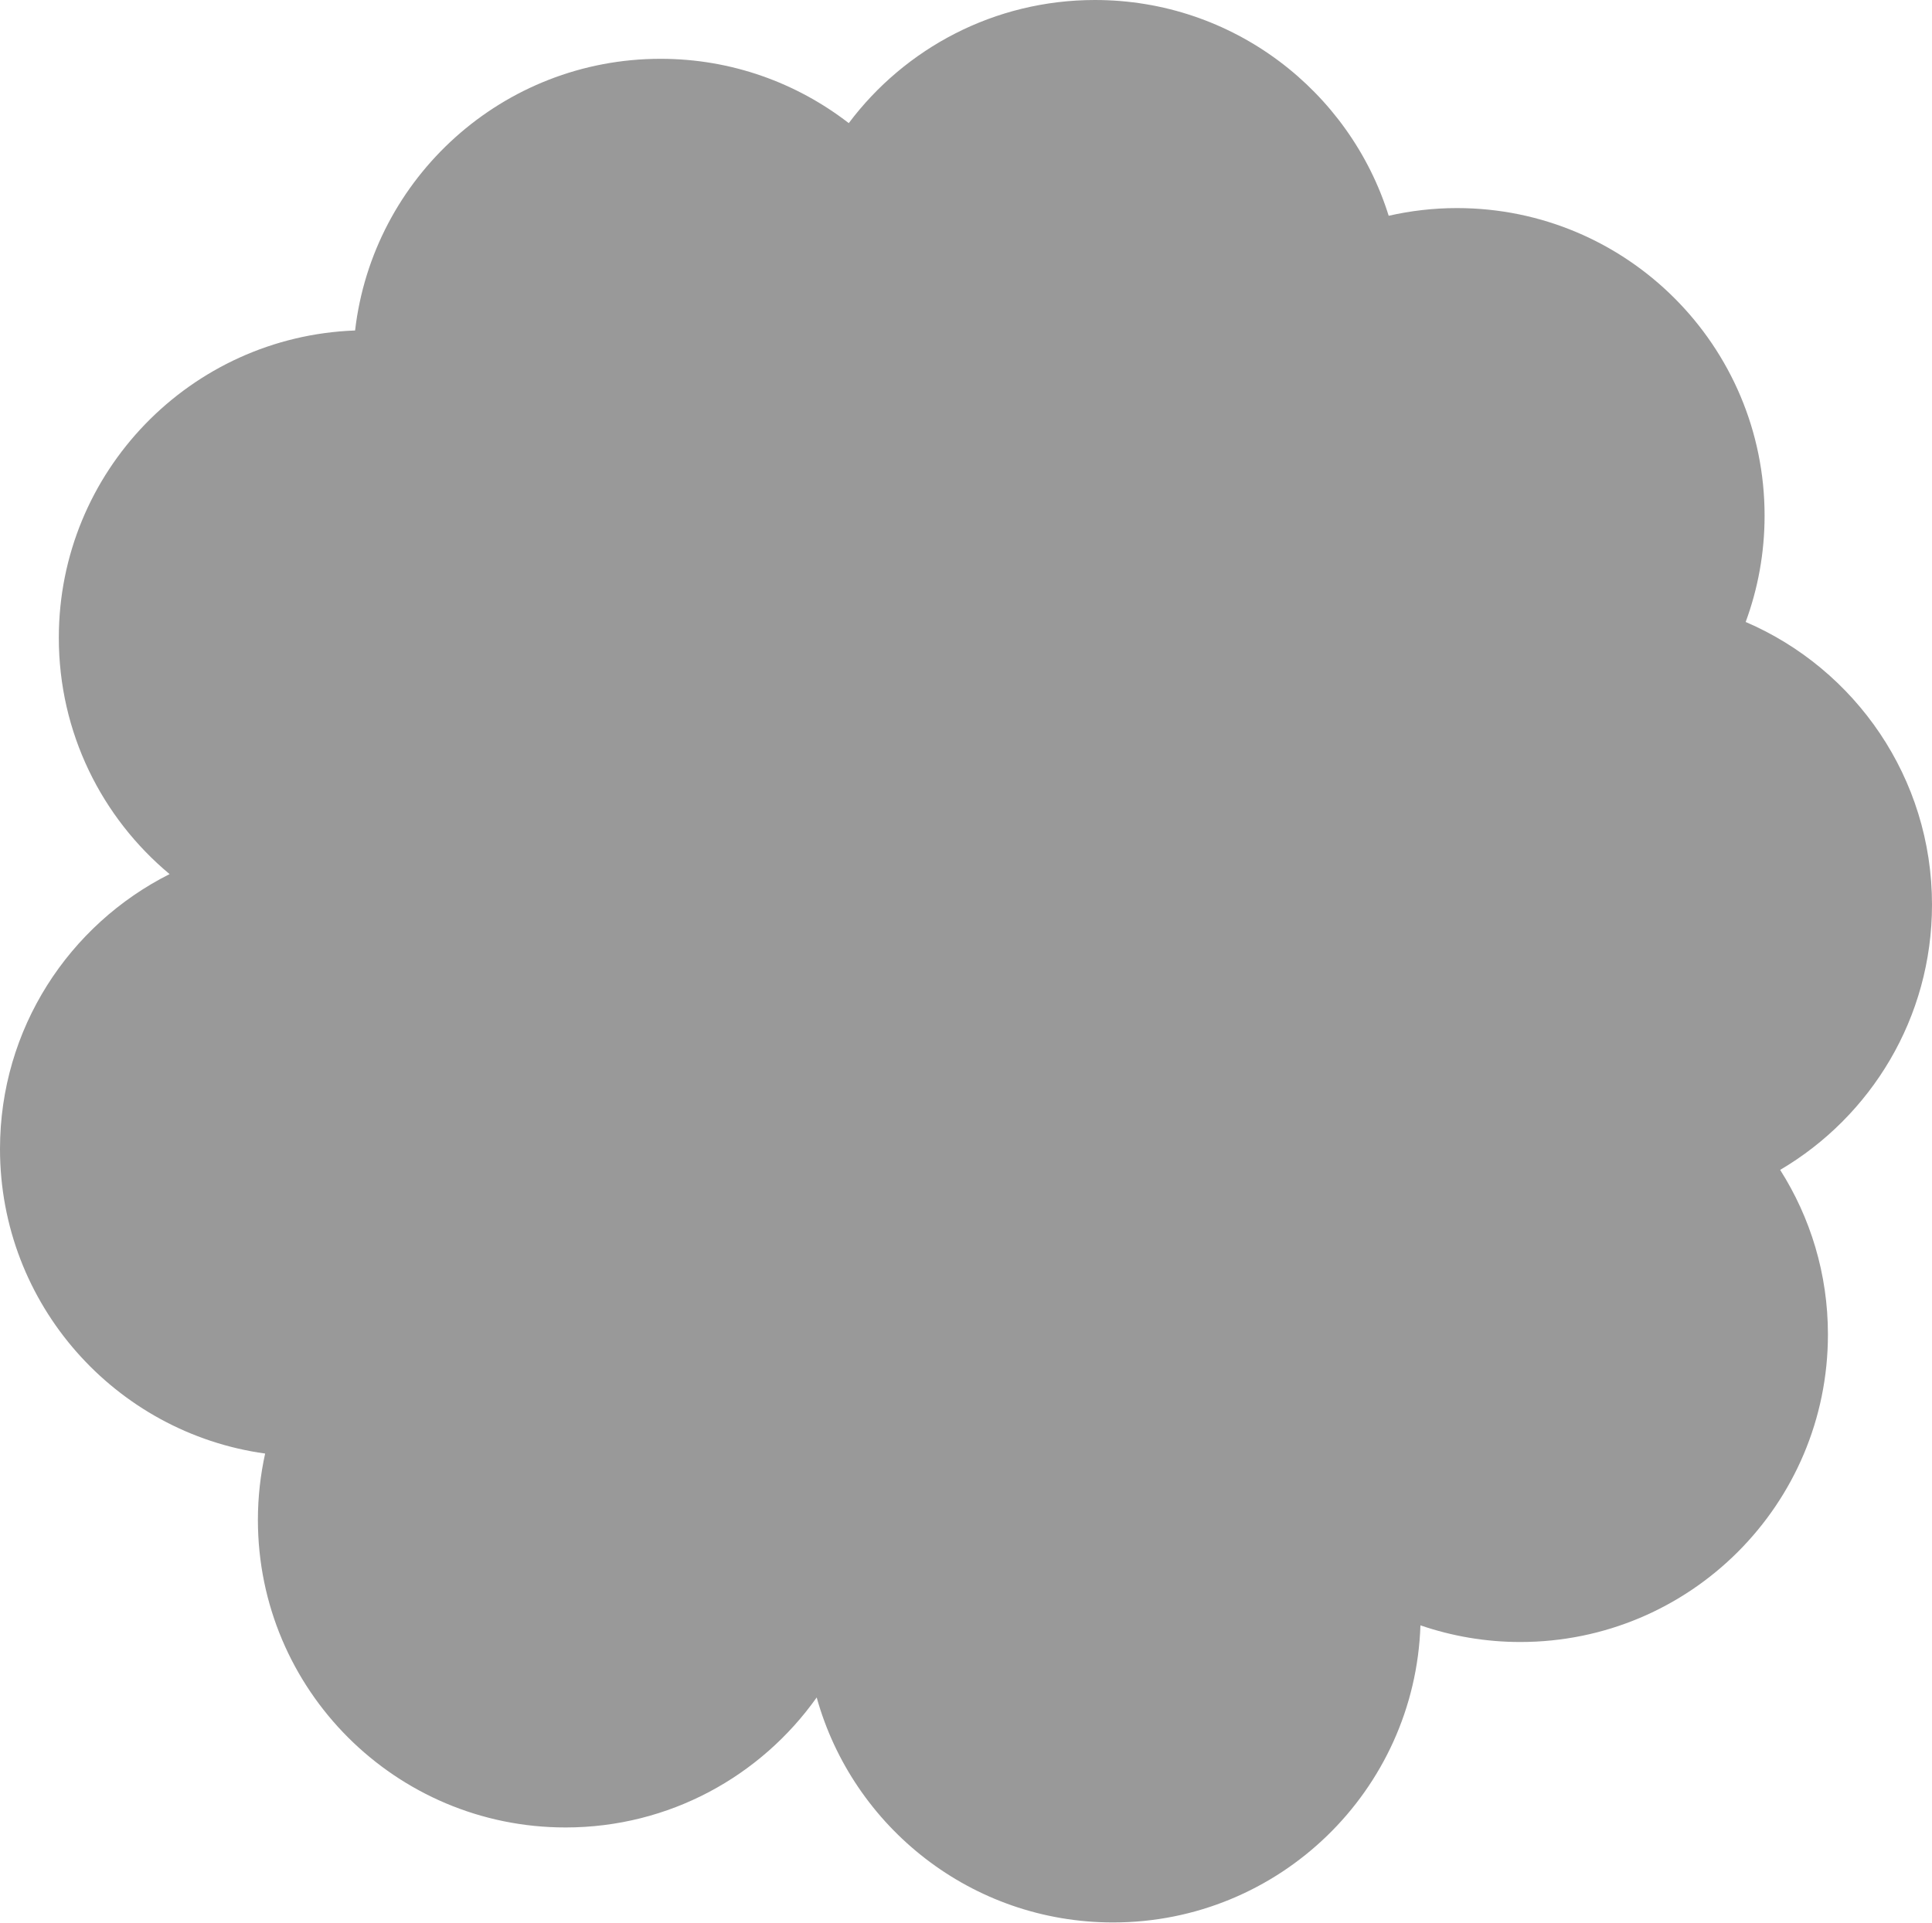
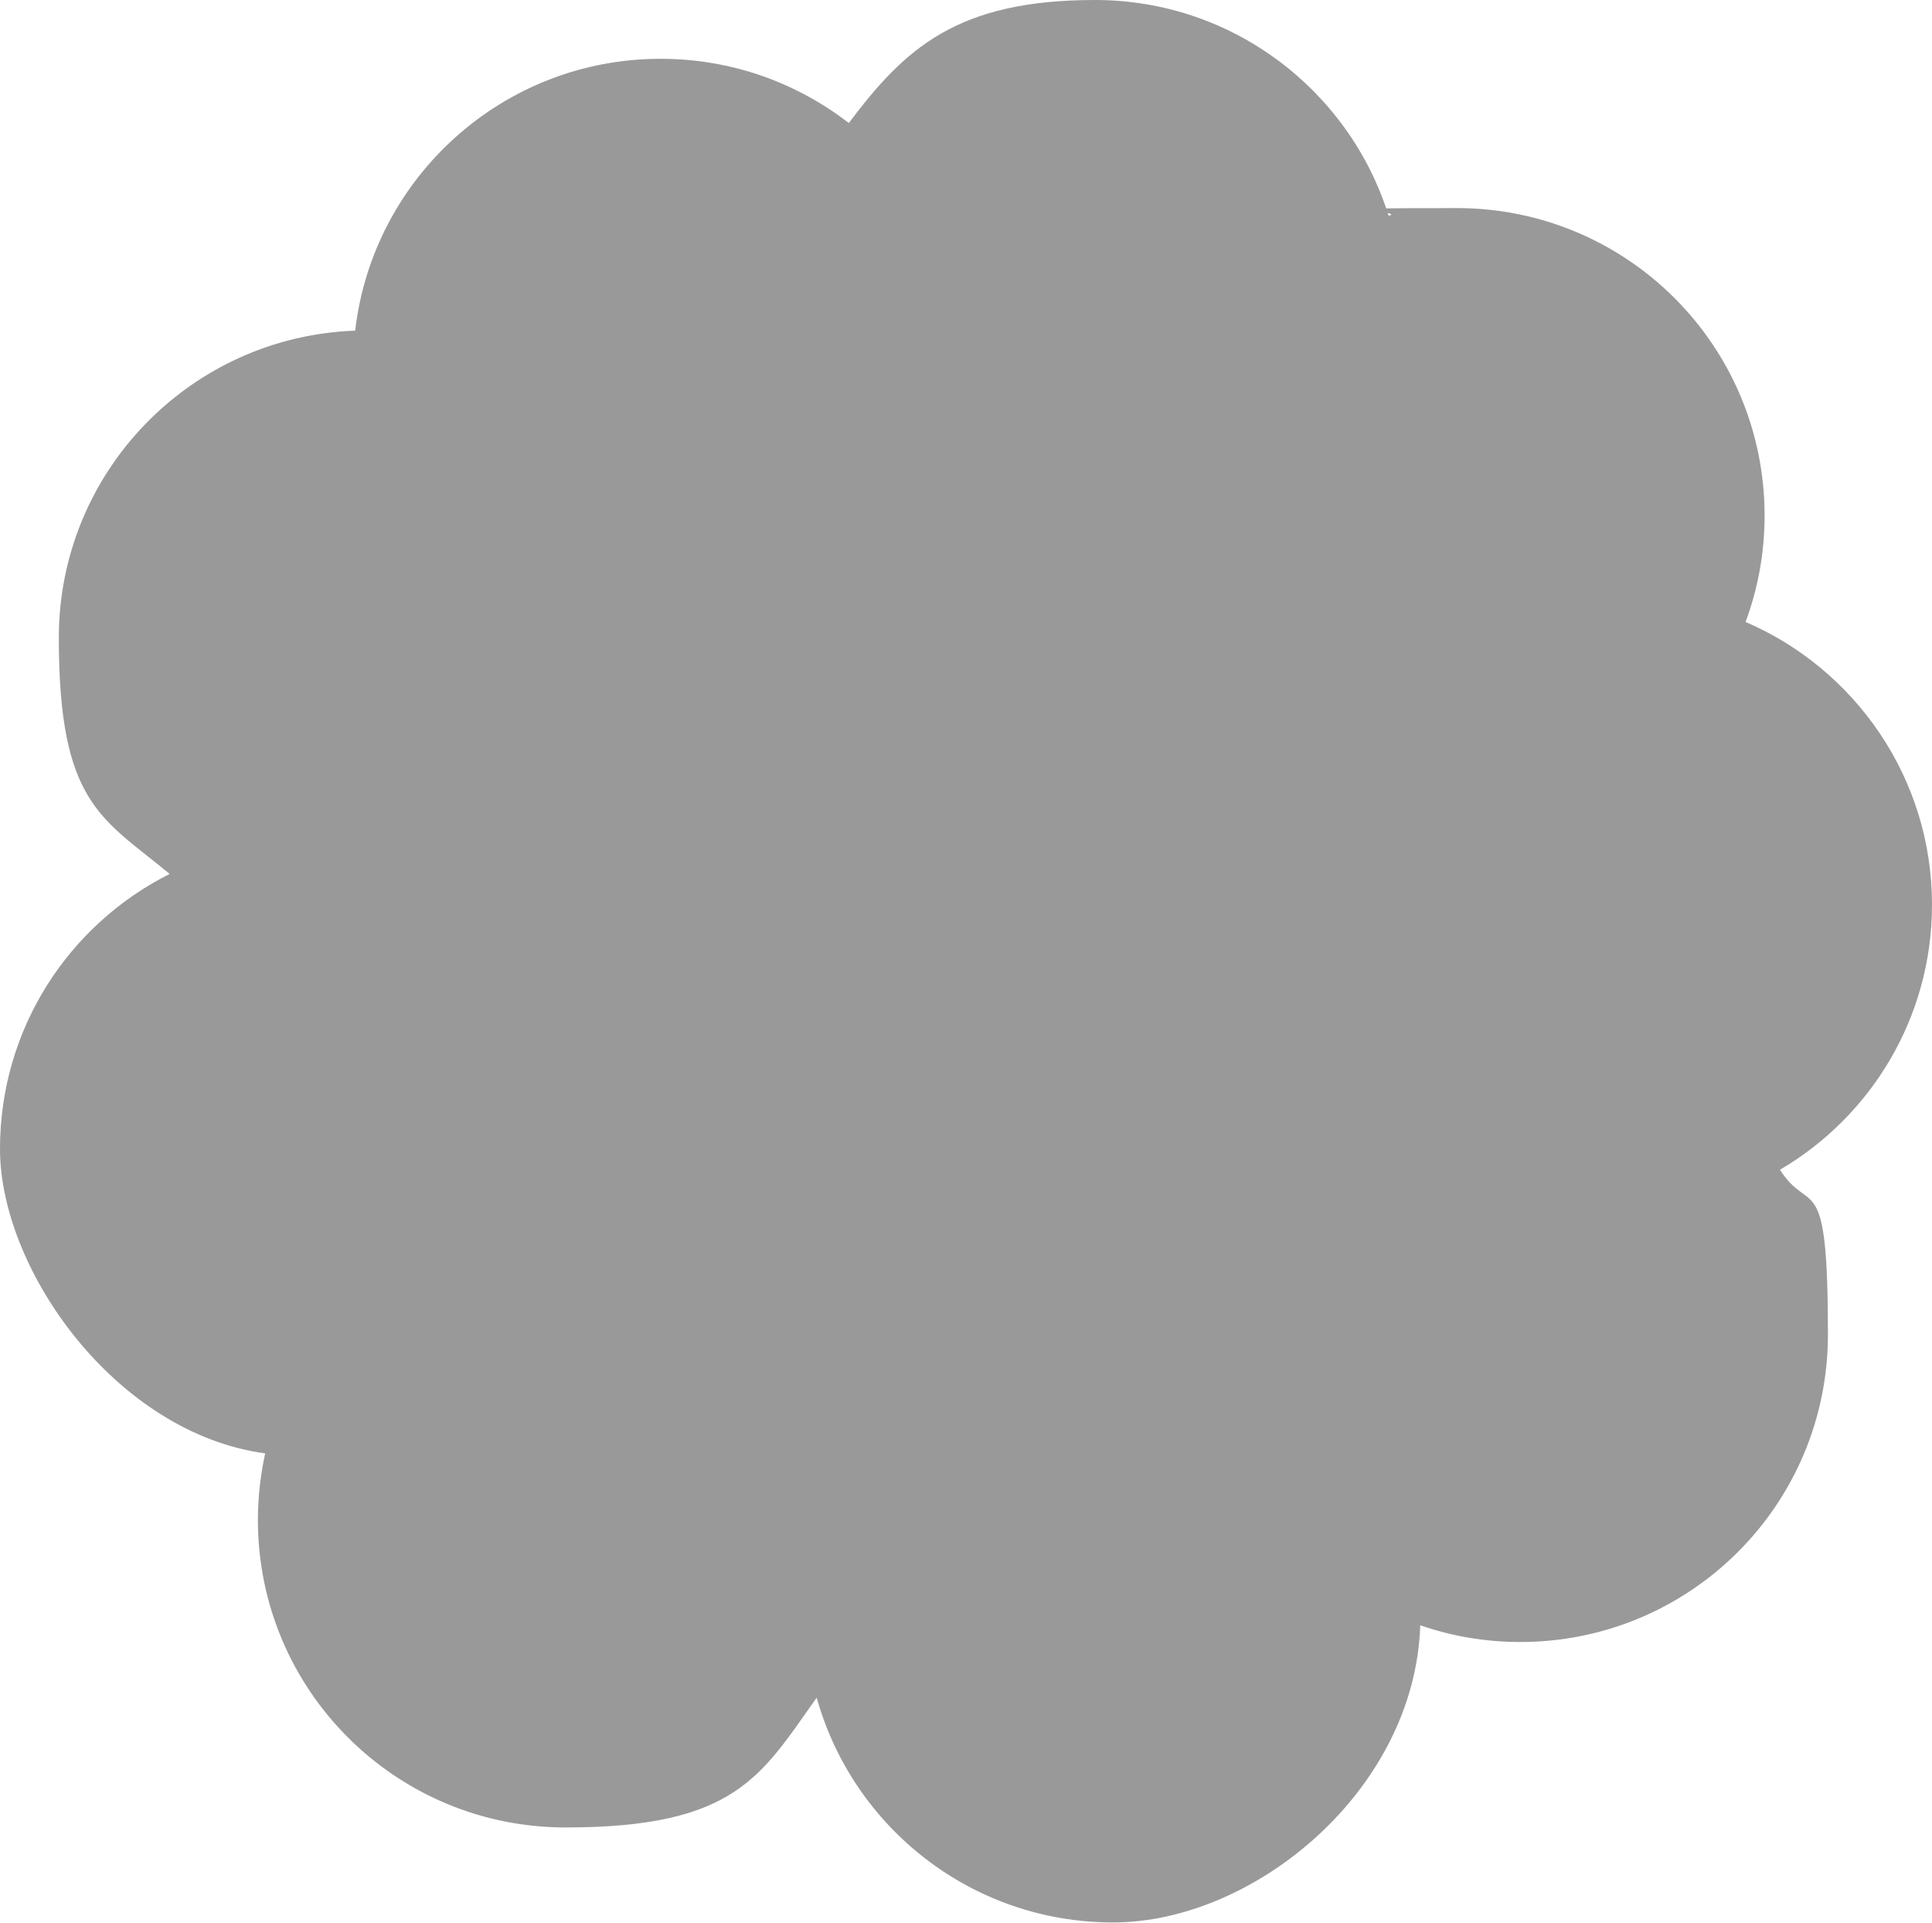
- <svg xmlns="http://www.w3.org/2000/svg" id="Layer_2" data-name="Layer 2" viewBox="0 0 427 425">
+ <svg xmlns="http://www.w3.org/2000/svg" id="Layer_2" version="1.1" viewBox="0 0 427 425">
  <defs>
    <style>
-       .cls-1 {
+       .st0 {
        fill: #999;
      }
    </style>
  </defs>
-   <g id="Layer_2-2" data-name="Layer 2">
-     <path class="cls-1" d="M427,200c0-28.03-16.96-52.09-41.18-62.5,2.7-7.33,4.18-15.24,4.18-23.5,0-37.56-30.44-68-68-68-5.19,0-10.23.6-15.08,1.7C298.28,20.06,272.48,0,242,0c-22.25,0-42.01,10.69-54.41,27.22-11.5-8.9-25.92-14.22-41.59-14.22-34.87,0-63.59,26.25-67.52,60.06-36.38,1.33-65.48,31.23-65.48,67.94,0,21,9.52,39.77,24.48,52.24C15.25,204.43,0,227.42,0,254c0,34.36,25.5,62.76,58.6,67.34-1.04,4.72-1.6,9.63-1.6,14.66,0,37.56,30.44,68,68,68,22.92,0,43.18-11.36,55.5-28.74,7.98,28.68,34.27,49.74,65.5,49.74,36.78,0,66.72-29.2,67.94-65.68,6.92,2.37,14.33,3.68,22.06,3.68,37.56,0,68-30.44,68-68,0-13.38-3.88-25.85-10.56-36.37,20.08-11.82,33.56-33.64,33.56-58.63Z" />
+   <g id="Layer_2-2">
+     <path class="st0" d="M427,200c0-28-17-52.1-41.2-62.5,2.7-7.3,4.2-15.2,4.2-23.5,0-37.6-30.4-68-68-68s-10.2.6-15.1,1.7C298.3,20.1,272.5,0,242,0s-42,10.7-54.4,27.2c-11.5-8.9-25.9-14.2-41.6-14.2-34.9,0-63.6,26.3-67.5,60.1-36.4,1.3-65.5,31.2-65.5,67.9s9.5,39.8,24.5,52.2C15.2,204.4,0,227.4,0,254s25.5,62.8,58.6,67.3c-1,4.7-1.6,9.6-1.6,14.7,0,37.6,30.4,68,68,68s43.2-11.4,55.5-28.7c8,28.7,34.3,49.7,65.5,49.7s66.7-29.2,67.9-65.7c6.9,2.4,14.3,3.7,22.1,3.7,37.6,0,68-30.4,68-68s-3.9-25.9-10.6-36.4c20.1-11.8,33.6-33.6,33.6-58.6Z" />
  </g>
</svg>
